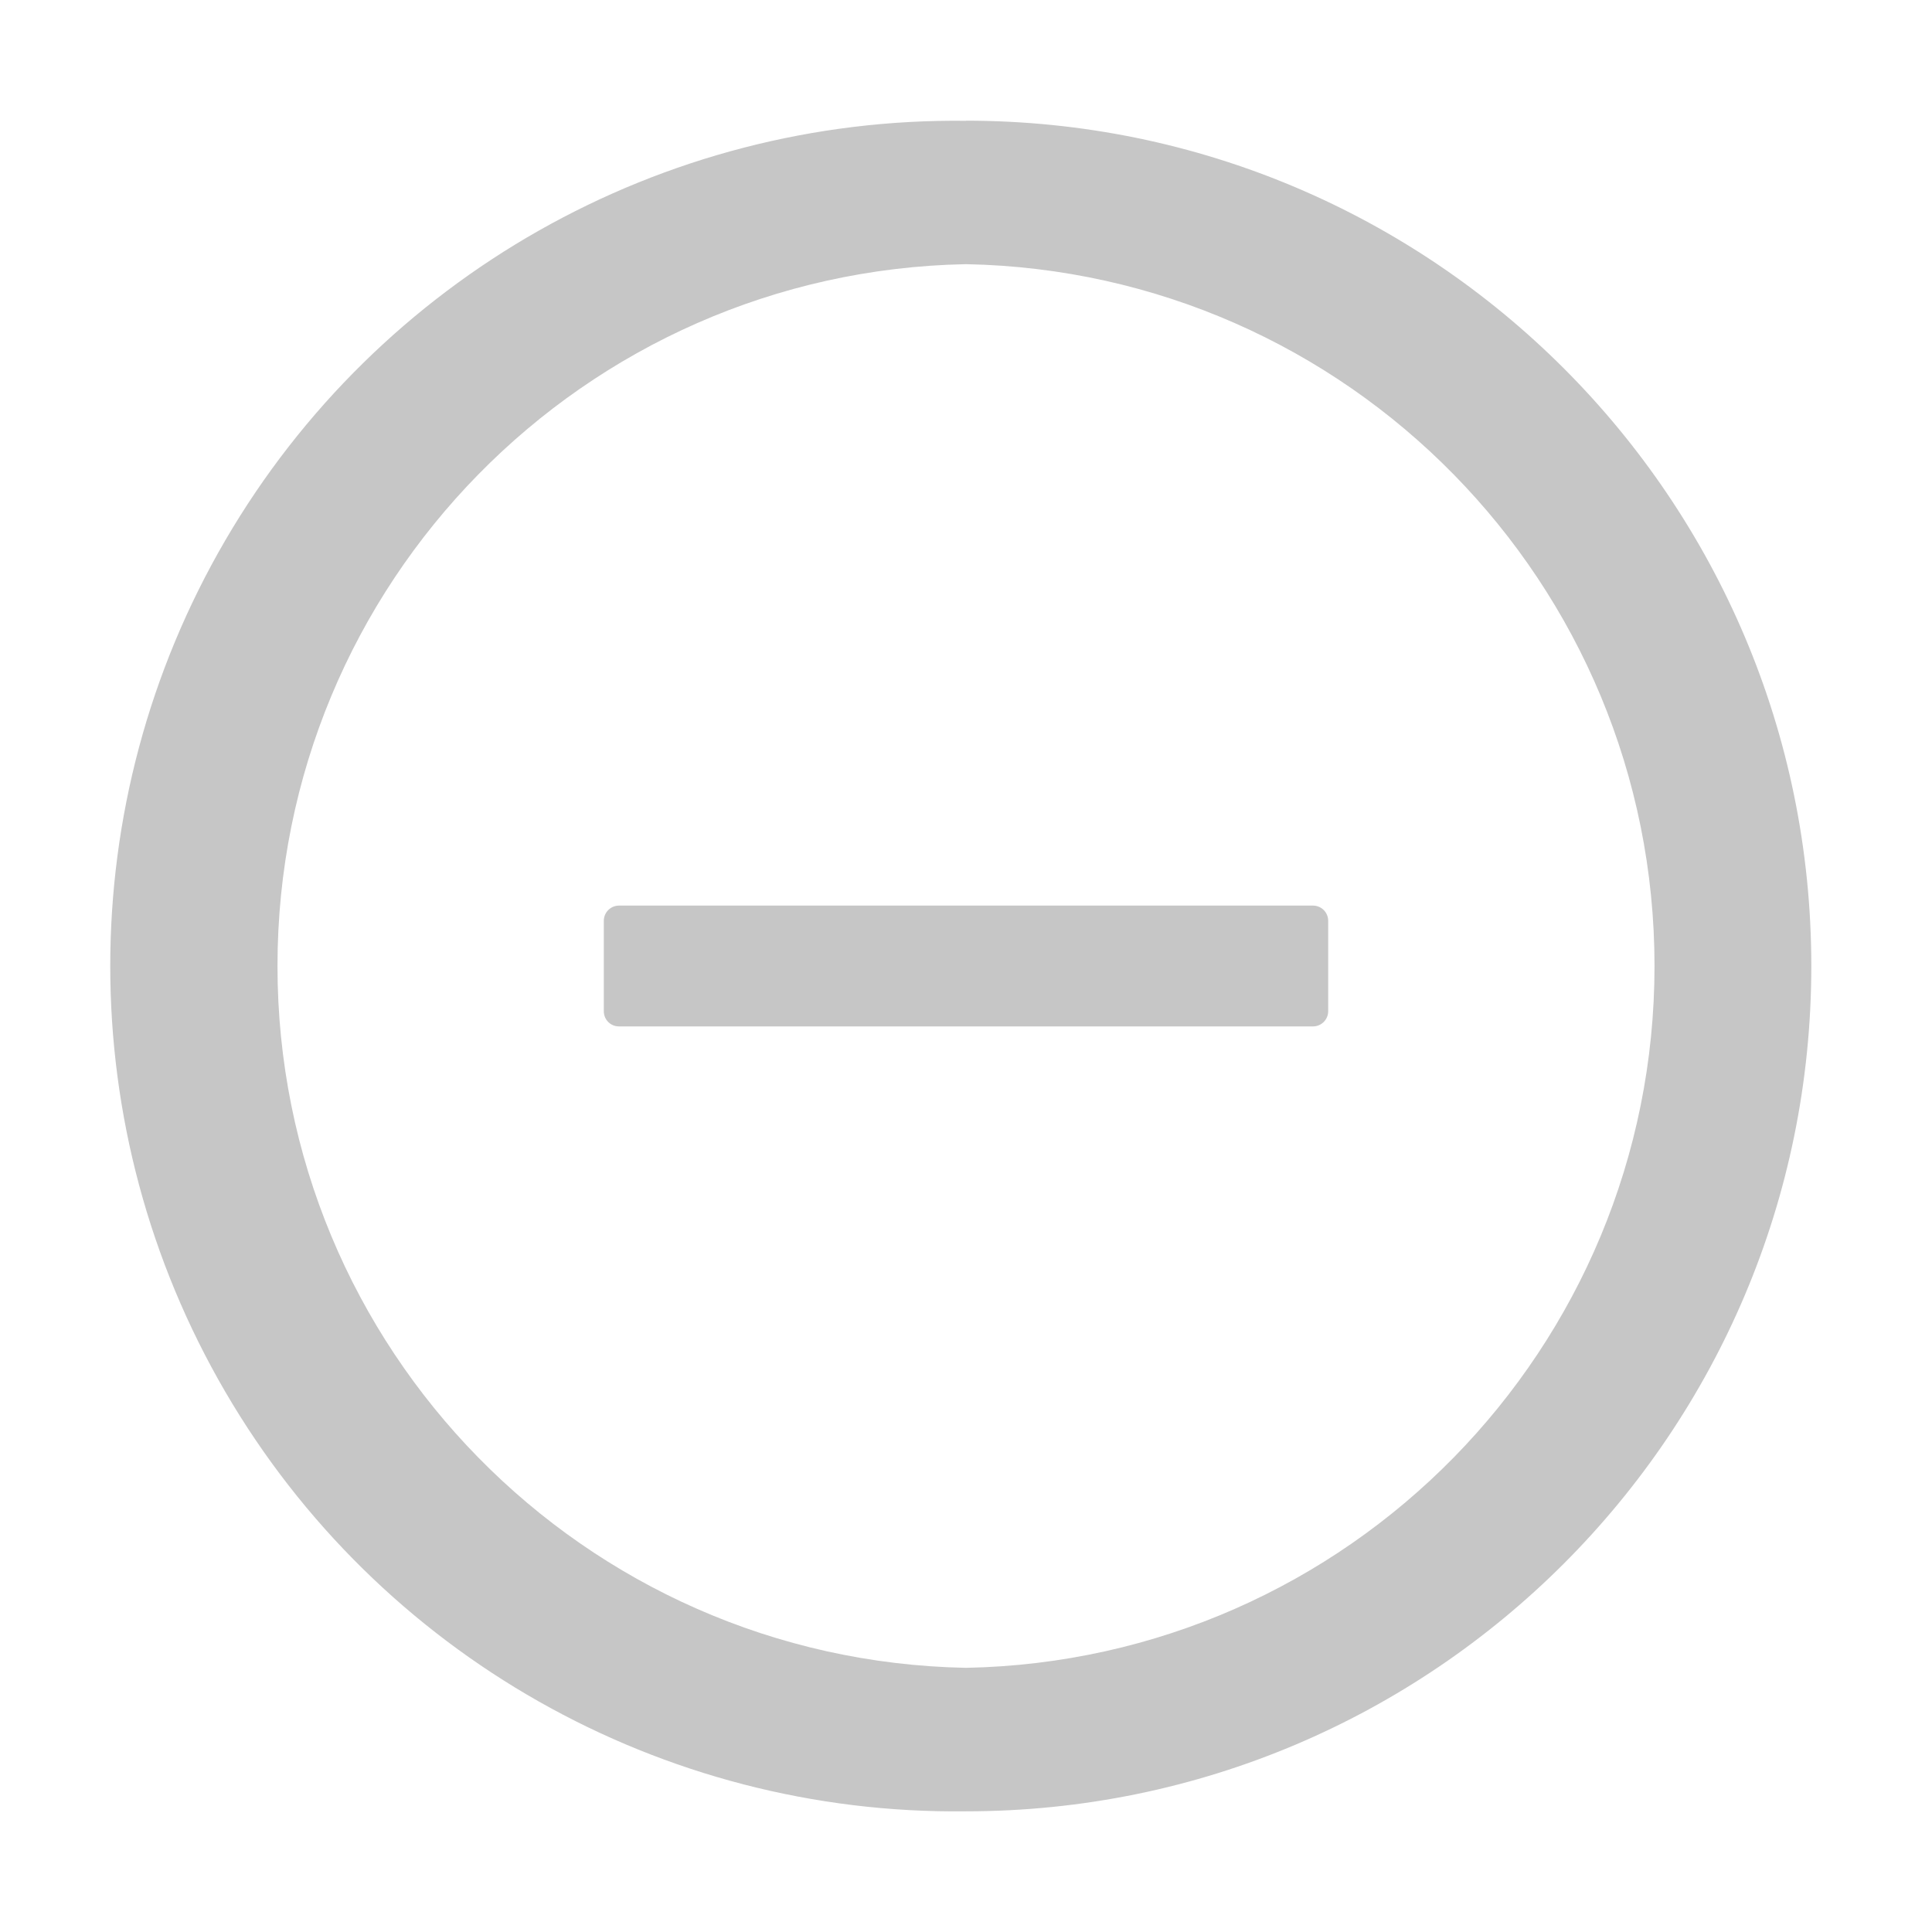
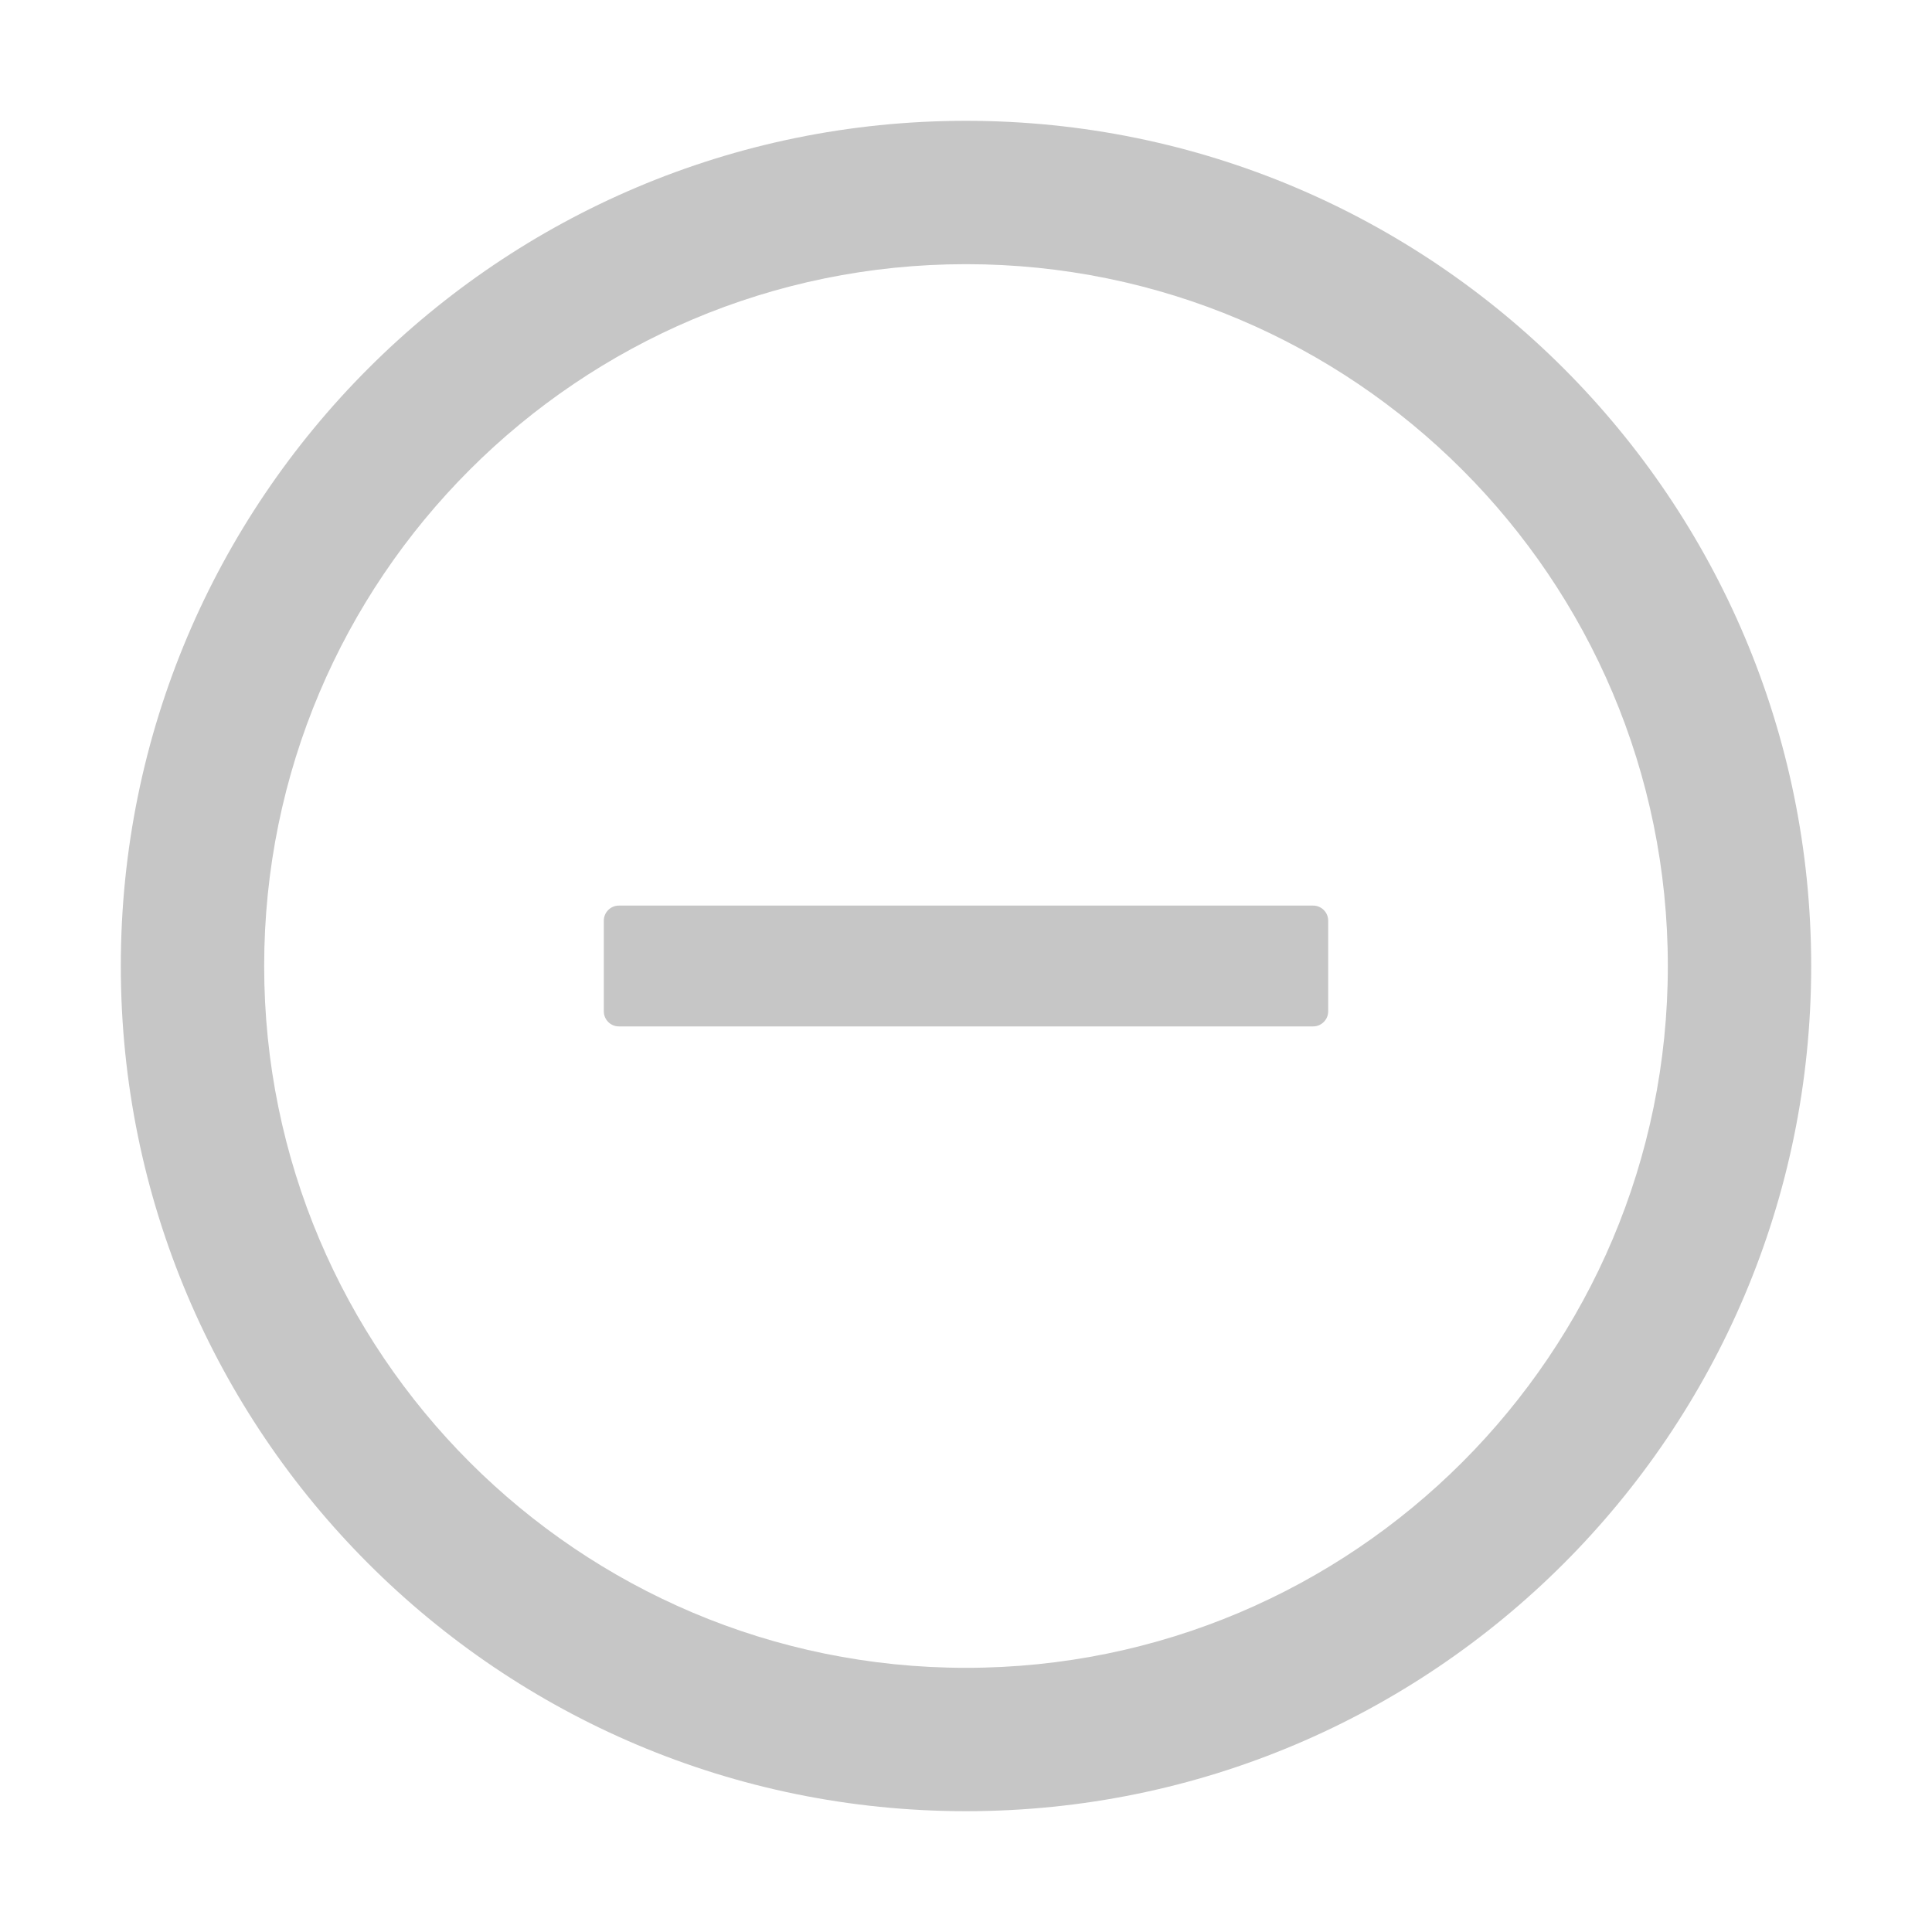
- <svg xmlns="http://www.w3.org/2000/svg" width="15" height="15" fill="none">
-   <path d="M10.195 7.031h-5.39a.118.118 0 00-.117.117v.704c0 .064.052.117.117.117h5.39a.118.118 0 00.117-.117v-.704a.118.118 0 00-.117-.117z" fill="#C6C6C6" />
-   <path d="M7.5.938a6.563 6.563 0 100 13.125A6.563 6.563 0 007.5.937zm0 12.011a5.45 5.45 0 010-10.898 5.45 5.45 0 010 10.898z" fill="#C6C6C6" />
+ <svg xmlns="http://www.w3.org/2000/svg" width="15" height="15" viewBox="0 0 15 15" fill="none">
+   <path d="M10.195 7.031H4.805C4.74 7.031 4.688 7.084 4.688 7.148V7.852C4.688 7.916 4.74 7.969 4.805 7.969H10.195C10.26 7.969 10.312 7.916 10.312 7.852V7.148C10.312 7.084 10.26 7.031 10.195 7.031Z" fill="#C6C6C6" />
+   <path d="M7.5 0.938C3.876 0.938 0.938 3.876 0.938 7.5C0.938 11.124 3.876 14.062 7.5 14.062C11.124 14.062 14.062 11.124 14.062 7.5C14.062 3.876 11.124 0.938 7.5 0.938ZM7.5 12.949C4.491 12.949 2.051 10.509 2.051 7.5C2.051 4.491 4.491 2.051 7.5 2.051C10.509 2.051 12.949 4.491 12.949 7.5C12.949 10.509 10.509 12.949 7.5 12.949Z" fill="#C6C6C6" />
</svg>
